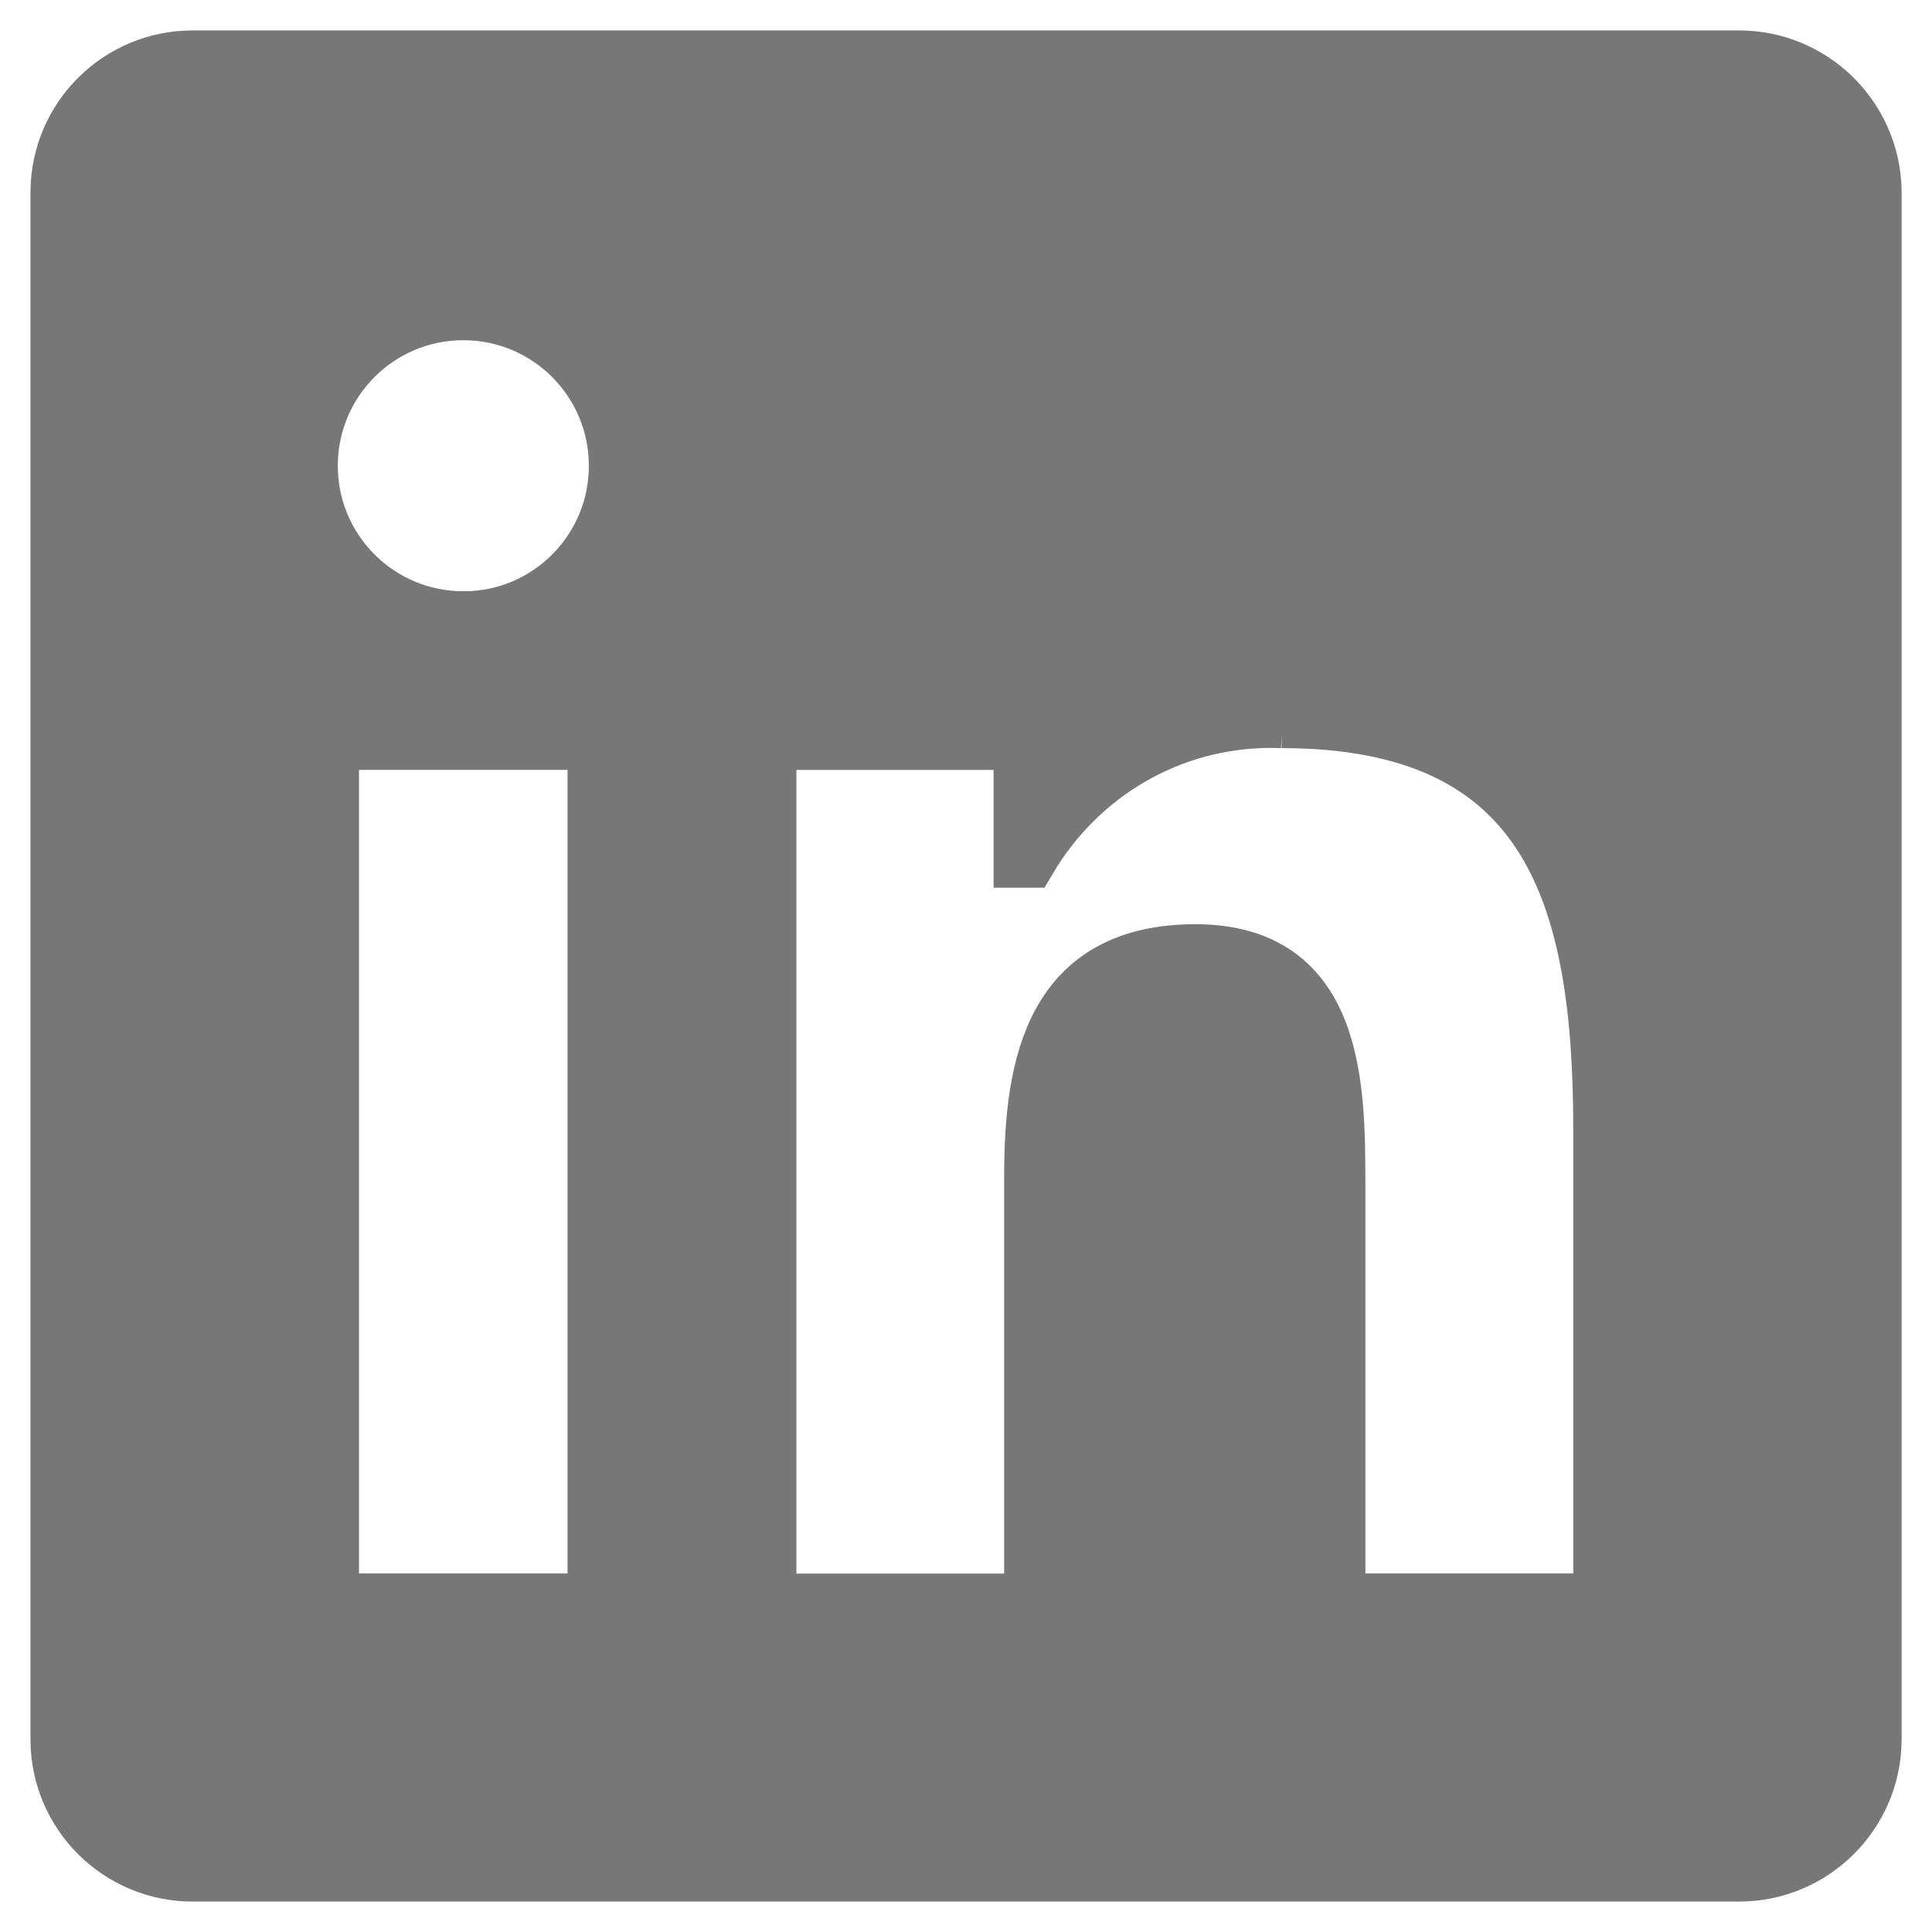
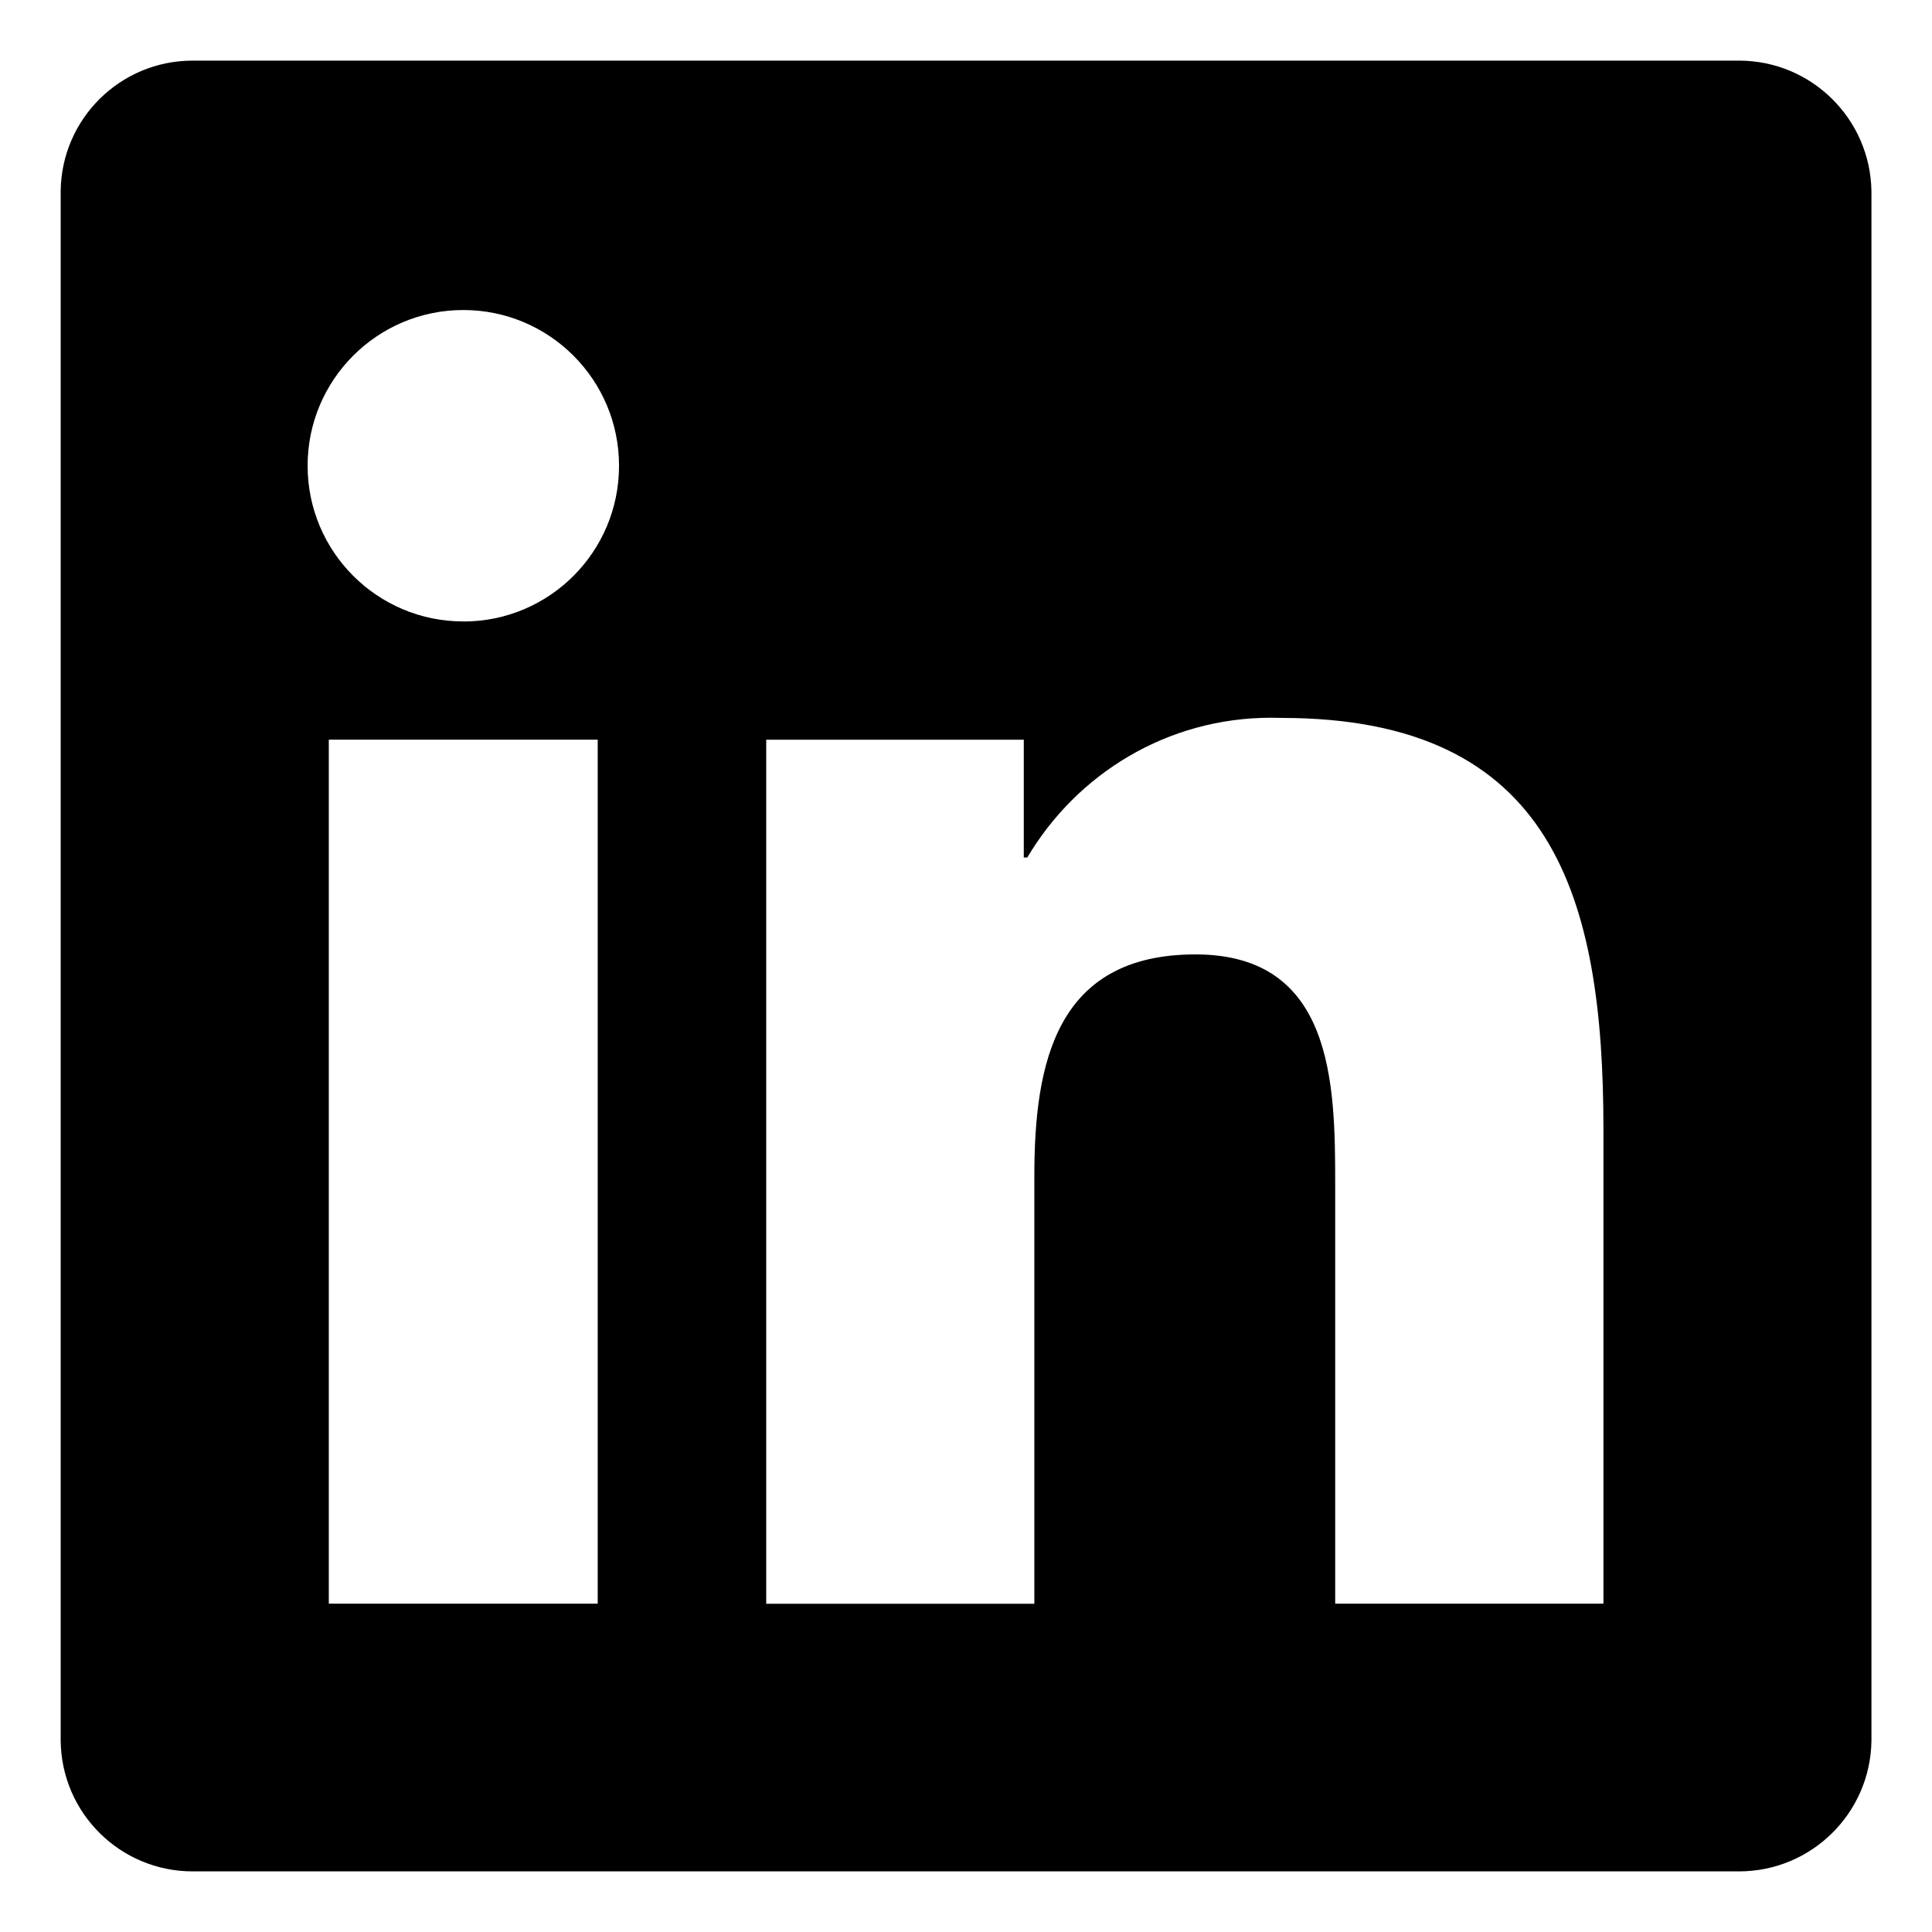
- <svg xmlns="http://www.w3.org/2000/svg" fill="#777777" width="800px" height="800px" viewBox="0 0 32 32" version="1.1" stroke="#777777">
-   <g id="SVGRepo_bgCarrier" stroke-width="0" />
-   <g id="SVGRepo_iconCarrier">
-     <path d="M28.778 1.004h-25.56c-0.008-0-0.017-0-0.027-0-1.199 0-2.172 0.964-2.186 2.159v25.672c0.014 1.196 0.987 2.161 2.186 2.161 0.010 0 0.019-0 0.029-0h25.555c0.008 0 0.018 0 0.028 0 1.2 0 2.175-0.963 2.194-2.159l0-0.002v-25.67c-0.019-1.197-0.994-2.161-2.195-2.161-0.010 0-0.019 0-0.029 0h0.001zM9.9 26.562h-4.454v-14.311h4.454zM7.674 10.293c-1.425 0-2.579-1.155-2.579-2.579s1.155-2.579 2.579-2.579c1.424 0 2.579 1.154 2.579 2.578v0c0 0.001 0 0.002 0 0.004 0 1.423-1.154 2.577-2.577 2.577-0.001 0-0.002 0-0.003 0h0zM26.556 26.562h-4.441v-6.959c0-1.66-0.034-3.795-2.314-3.795-2.316 0-2.669 1.806-2.669 3.673v7.082h-4.441v-14.311h4.266v1.951h0.058c0.828-1.395 2.326-2.315 4.039-2.315 0.061 0 0.121 0.001 0.181 0.003l-0.009-0c4.5 0 5.332 2.962 5.332 6.817v7.855z" />
-   </g>
+ <svg xmlns="http://www.w3.org/2000/svg" fill="#000000" width="800px" height="800px" viewBox="0 0 32 32" version="1.1">
+   <path d="M28.778 1.004h-25.56c-0.008-0-0.017-0-0.027-0-1.199 0-2.172 0.964-2.186 2.159v25.672c0.014 1.196 0.987 2.161 2.186 2.161 0.010 0 0.019-0 0.029-0h25.555c0.008 0 0.018 0 0.028 0 1.2 0 2.175-0.963 2.194-2.159l0-0.002v-25.67c-0.019-1.197-0.994-2.161-2.195-2.161-0.010 0-0.019 0-0.029 0h0.001zM9.9 26.562h-4.454v-14.311h4.454zM7.674 10.293c-1.425 0-2.579-1.155-2.579-2.579s1.155-2.579 2.579-2.579c1.424 0 2.579 1.154 2.579 2.578v0c0 0.001 0 0.002 0 0.004 0 1.423-1.154 2.577-2.577 2.577-0.001 0-0.002 0-0.003 0h0zM26.556 26.562h-4.441v-6.959c0-1.66-0.034-3.795-2.314-3.795-2.316 0-2.669 1.806-2.669 3.673v7.082h-4.441v-14.311h4.266v1.951h0.058c0.828-1.395 2.326-2.315 4.039-2.315 0.061 0 0.121 0.001 0.181 0.003l-0.009-0c4.5 0 5.332 2.962 5.332 6.817v7.855z" />
</svg>
